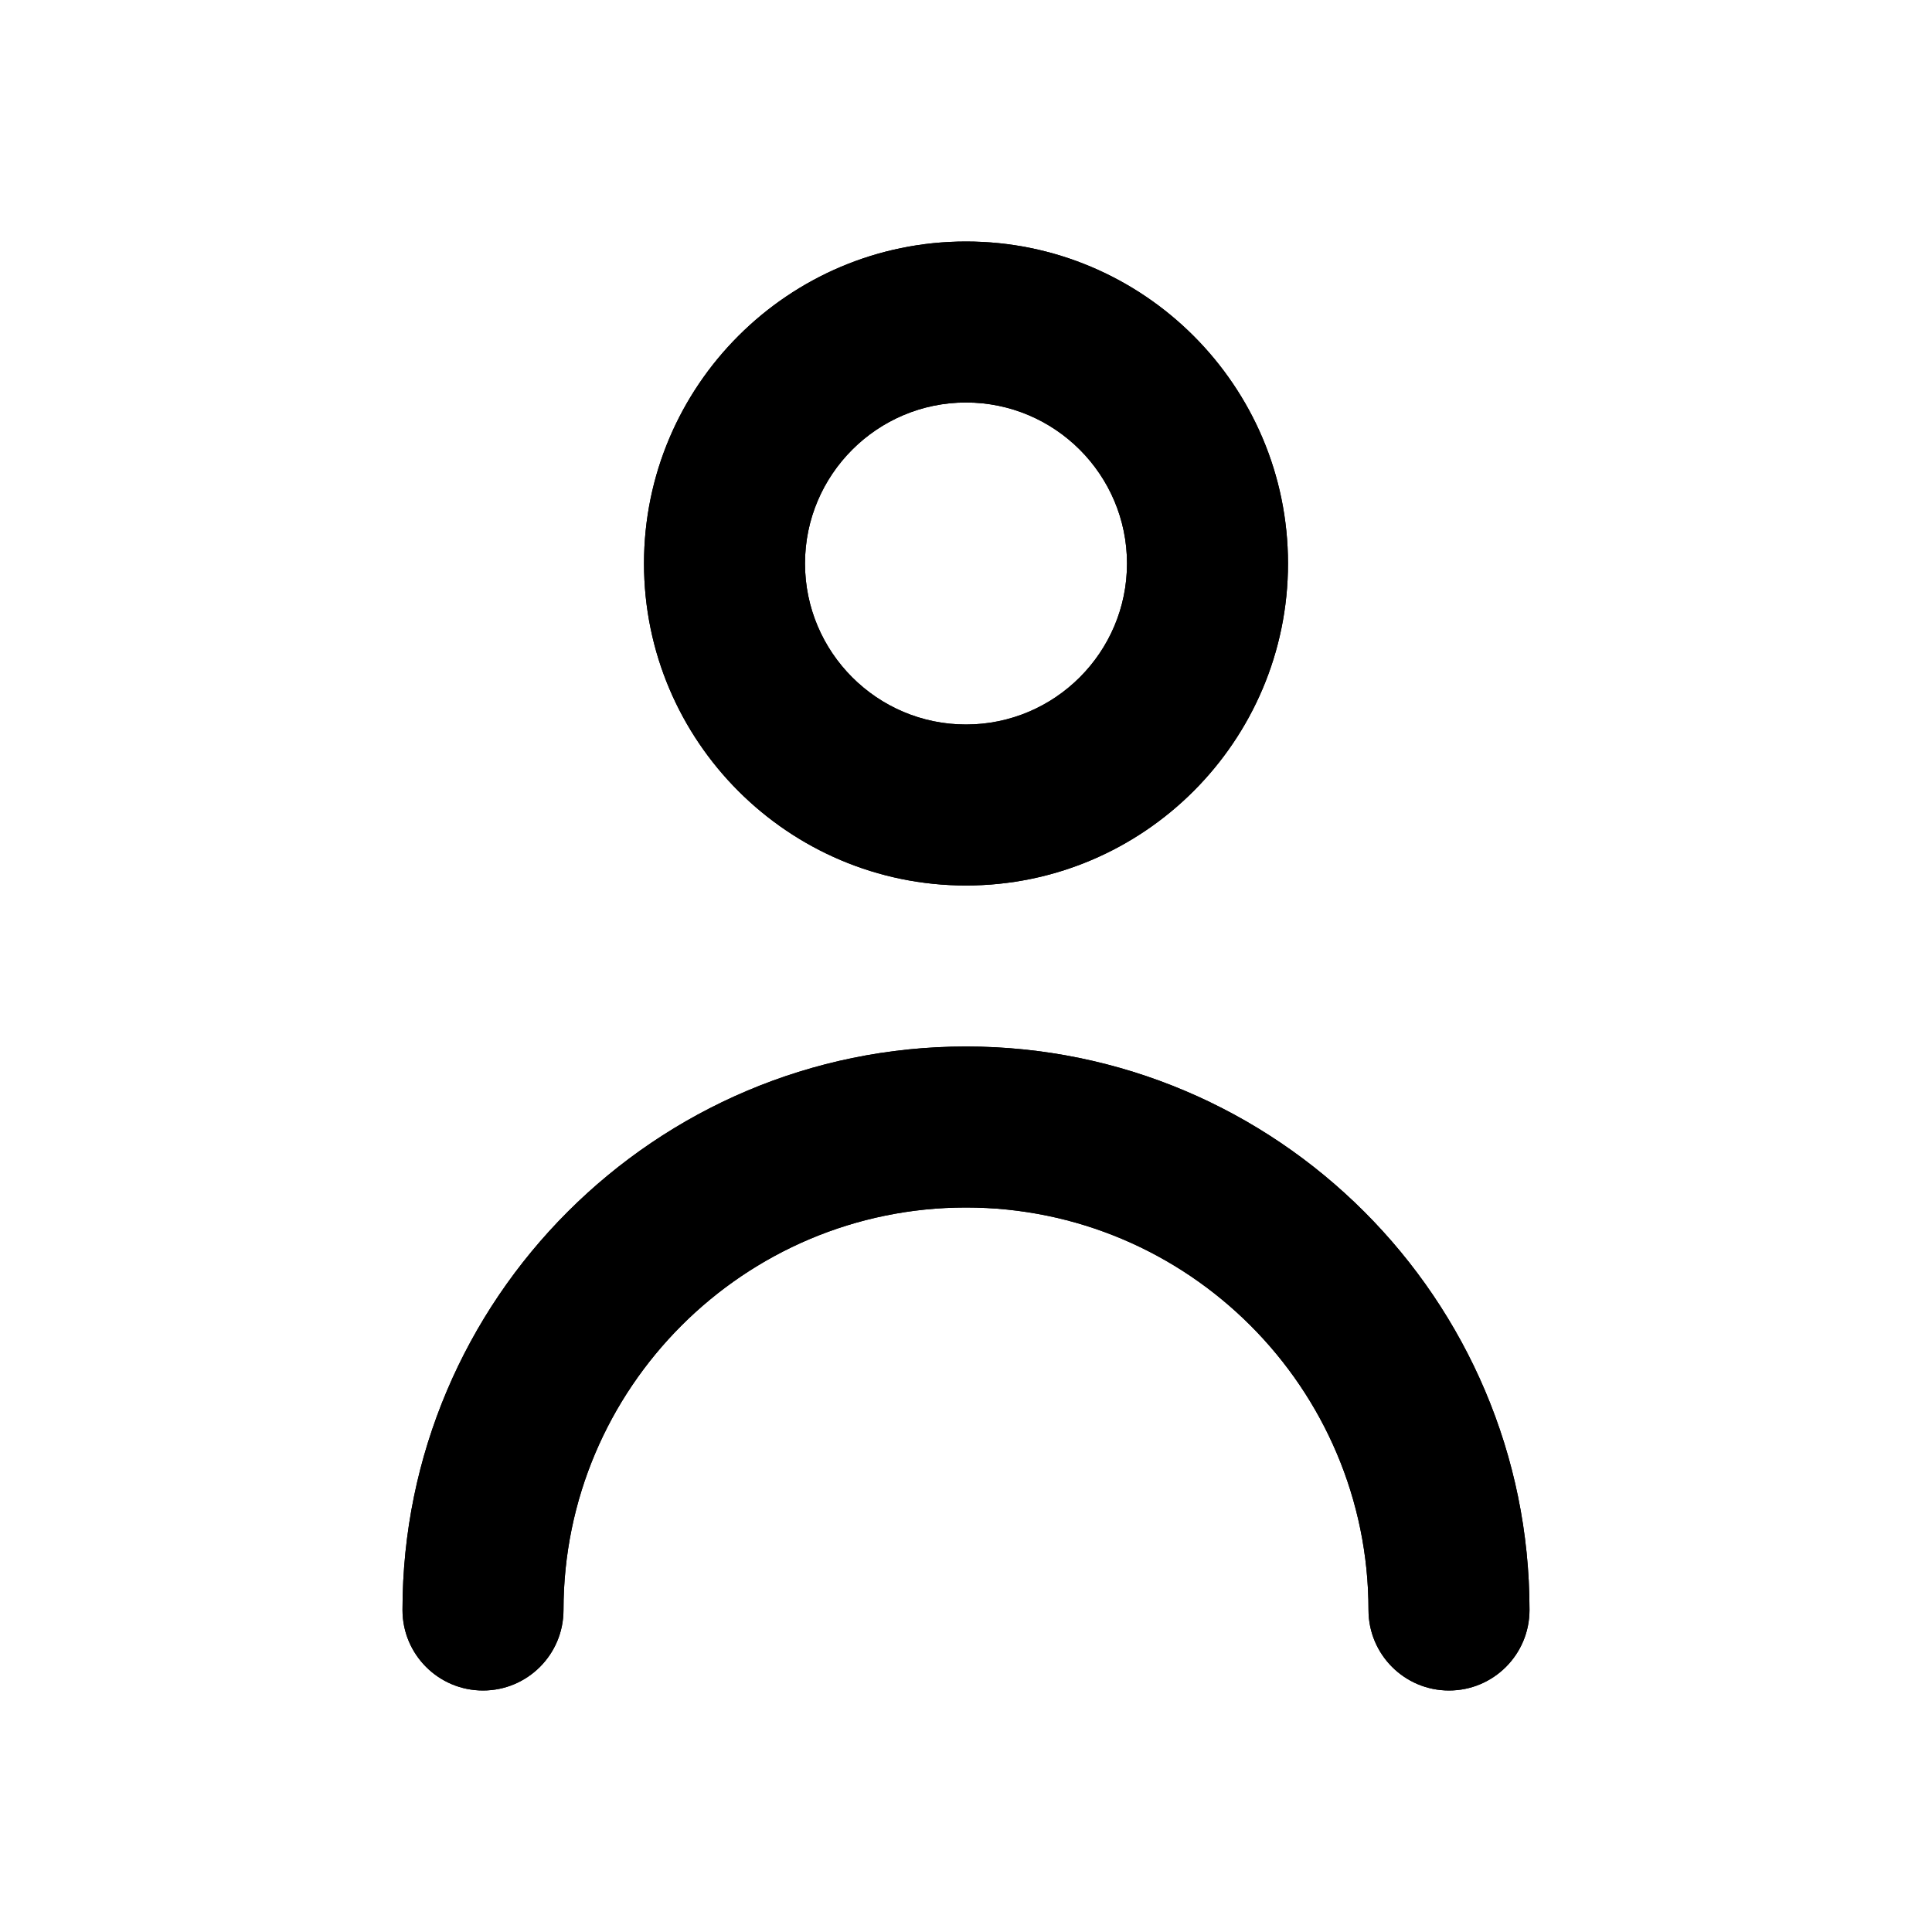
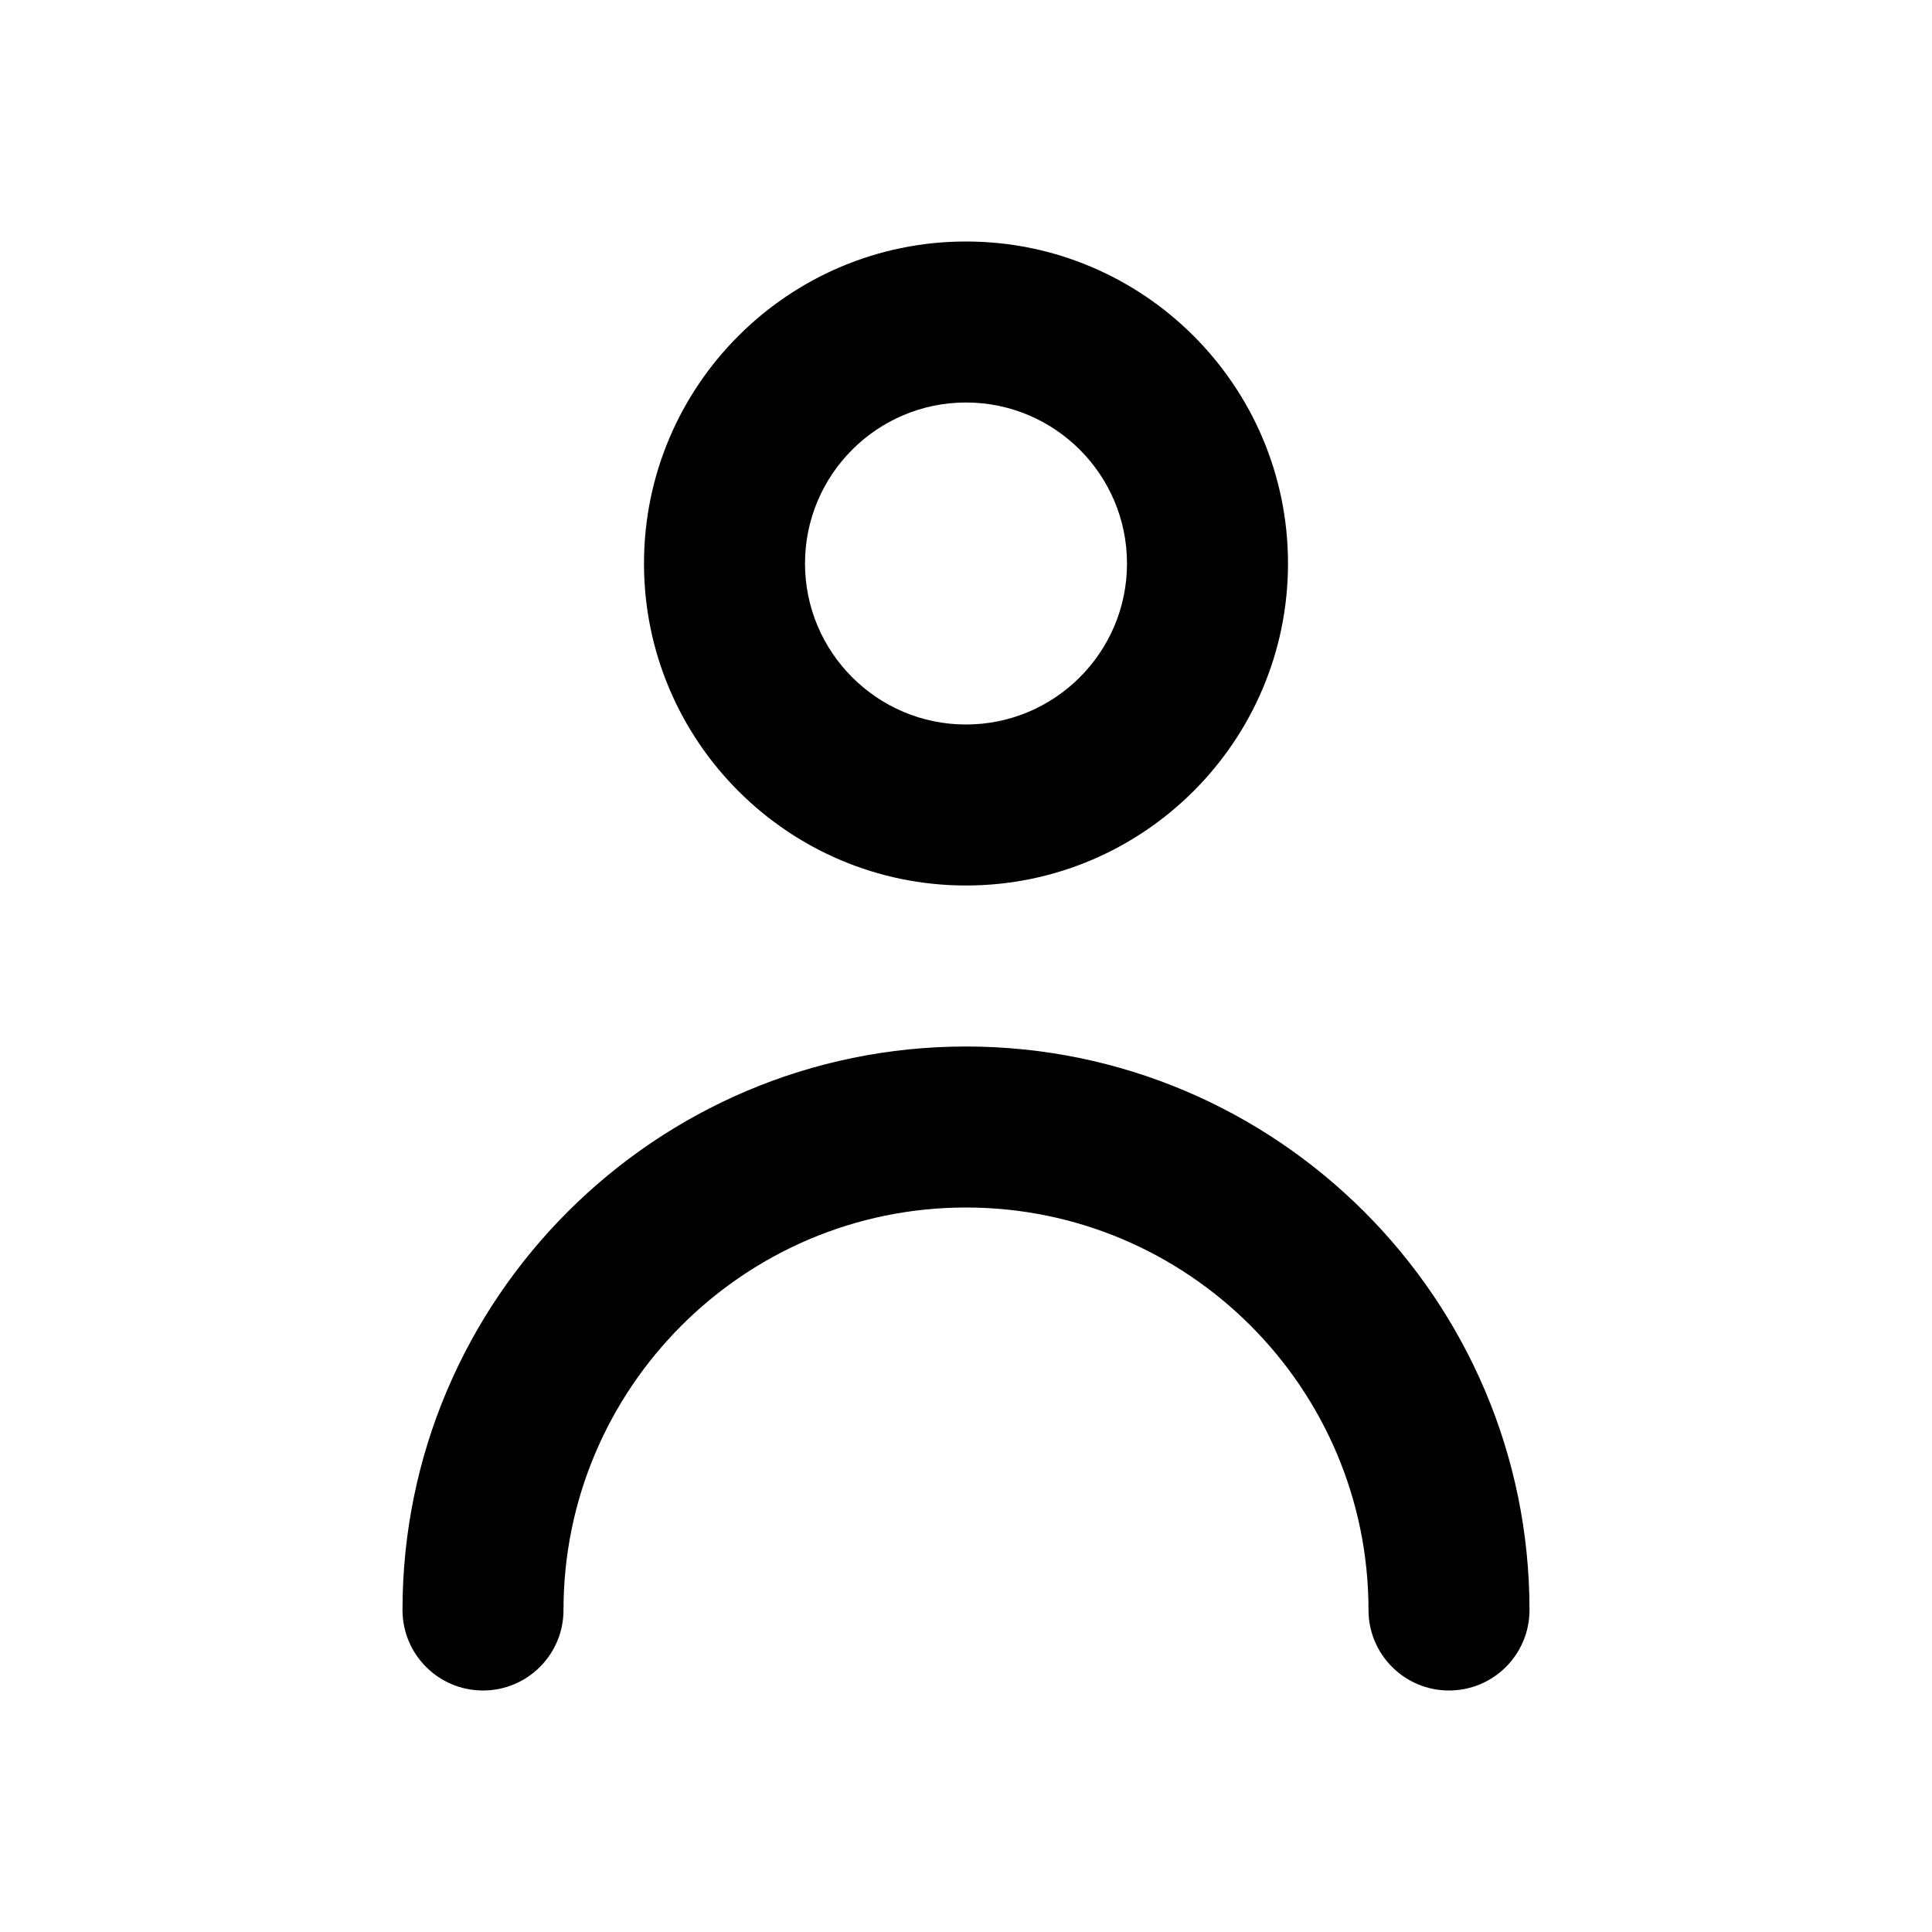
<svg xmlns="http://www.w3.org/2000/svg" width="24" height="24" viewBox="0 0 24 24" fill="none">
  <g id="Icon/Outline/person">
    <path id="Mask" fill-rule="evenodd" clip-rule="evenodd" d="M14 7C14 5.897 13.103 5 12 5C10.897 5 10 5.897 10 7C10 8.103 10.897 9 12 9C13.103 9 14 8.103 14 7ZM16 7C16 9.206 14.206 11 12 11C9.794 11 8 9.206 8 7C8 4.794 9.794 3 12 3C14.206 3 16 4.794 16 7ZM5 20C5 16.14 8.141 13 12 13C15.859 13 19 16.14 19 20C19 20.552 18.553 21 18 21C17.447 21 17 20.552 17 20C17 17.243 14.757 15 12 15C9.243 15 7 17.243 7 20C7 20.552 6.553 21 6 21C5.447 21 5 20.552 5 20Z" fill="currentColor" />
    <mask id="mask0" mask-type="alpha" maskUnits="userSpaceOnUse" x="5" y="3" width="14" height="18">
      <path id="Mask_2" fill-rule="evenodd" clip-rule="evenodd" d="M14 7C14 5.897 13.103 5 12 5C10.897 5 10 5.897 10 7C10 8.103 10.897 9 12 9C13.103 9 14 8.103 14 7ZM16 7C16 9.206 14.206 11 12 11C9.794 11 8 9.206 8 7C8 4.794 9.794 3 12 3C14.206 3 16 4.794 16 7ZM5 20C5 16.14 8.141 13 12 13C15.859 13 19 16.14 19 20C19 20.552 18.553 21 18 21C17.447 21 17 20.552 17 20C17 17.243 14.757 15 12 15C9.243 15 7 17.243 7 20C7 20.552 6.553 21 6 21C5.447 21 5 20.552 5 20Z" fill="currentColor" />
    </mask>
-     <g mask="url(#mask0)">
-       <g id="ð¨ Color">
-         <rect id="Base" width="24" height="24" fill="currentColor" />
-       </g>
-     </g>
  </g>
</svg>
